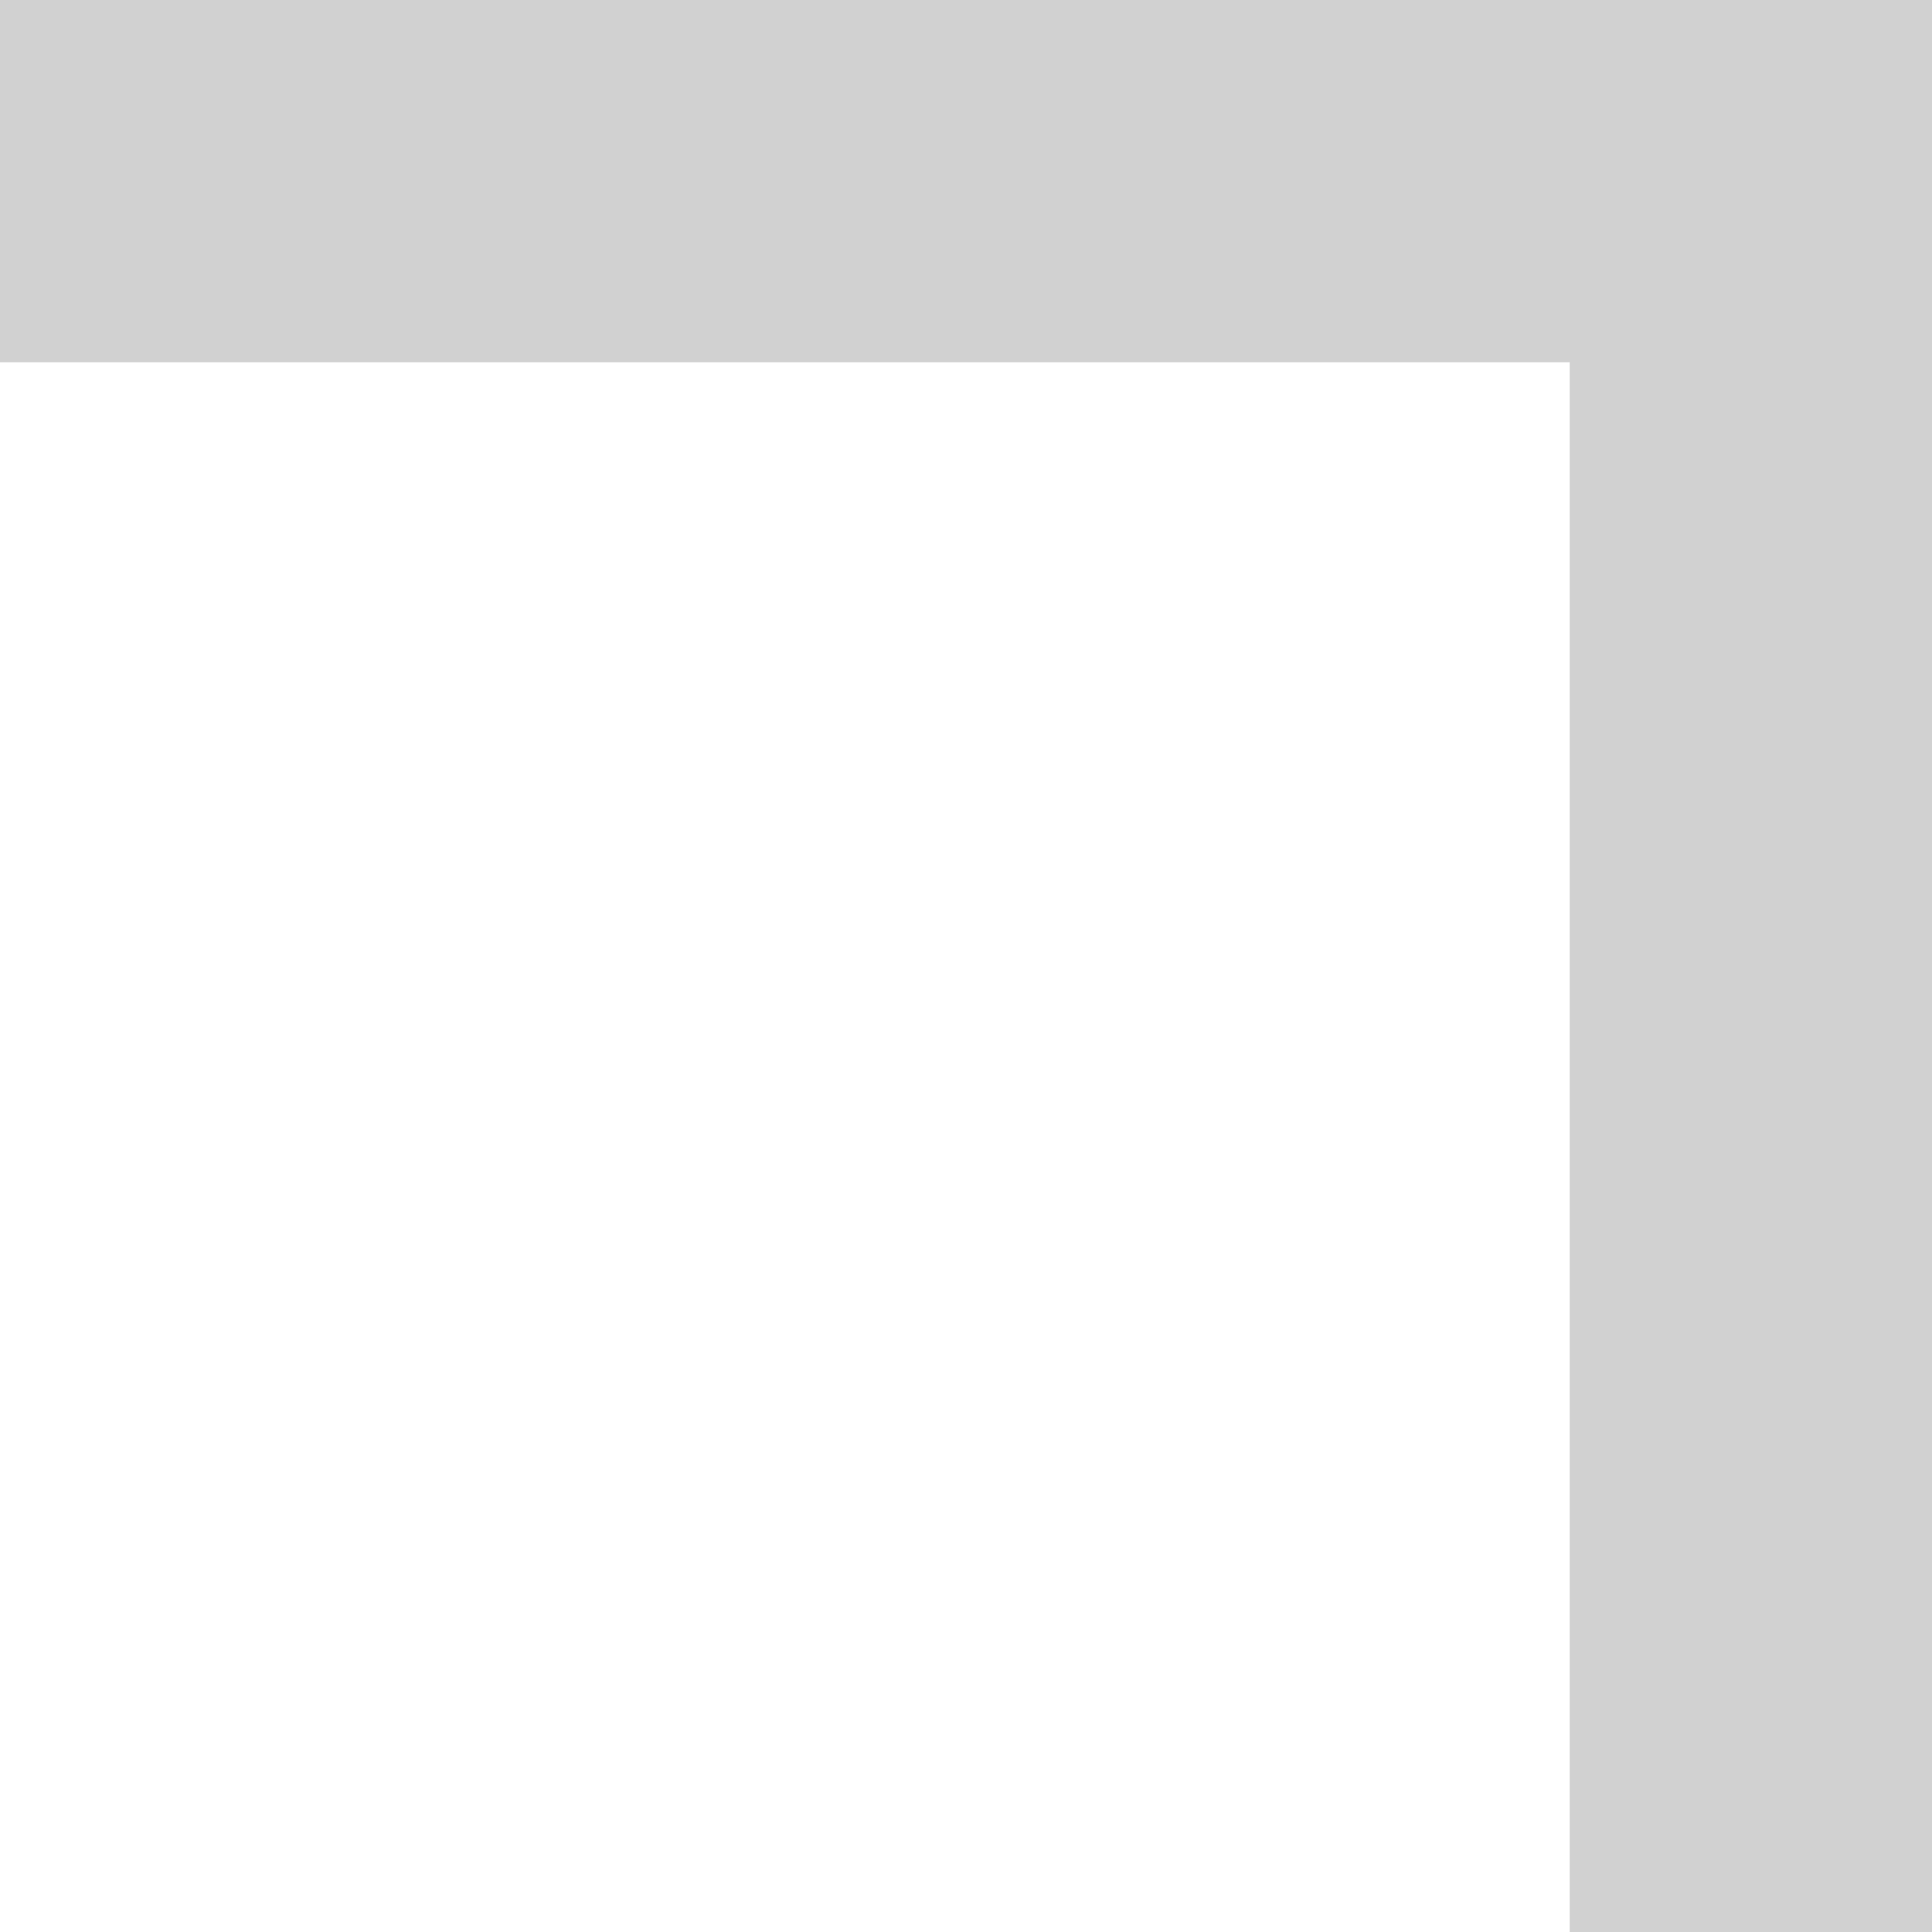
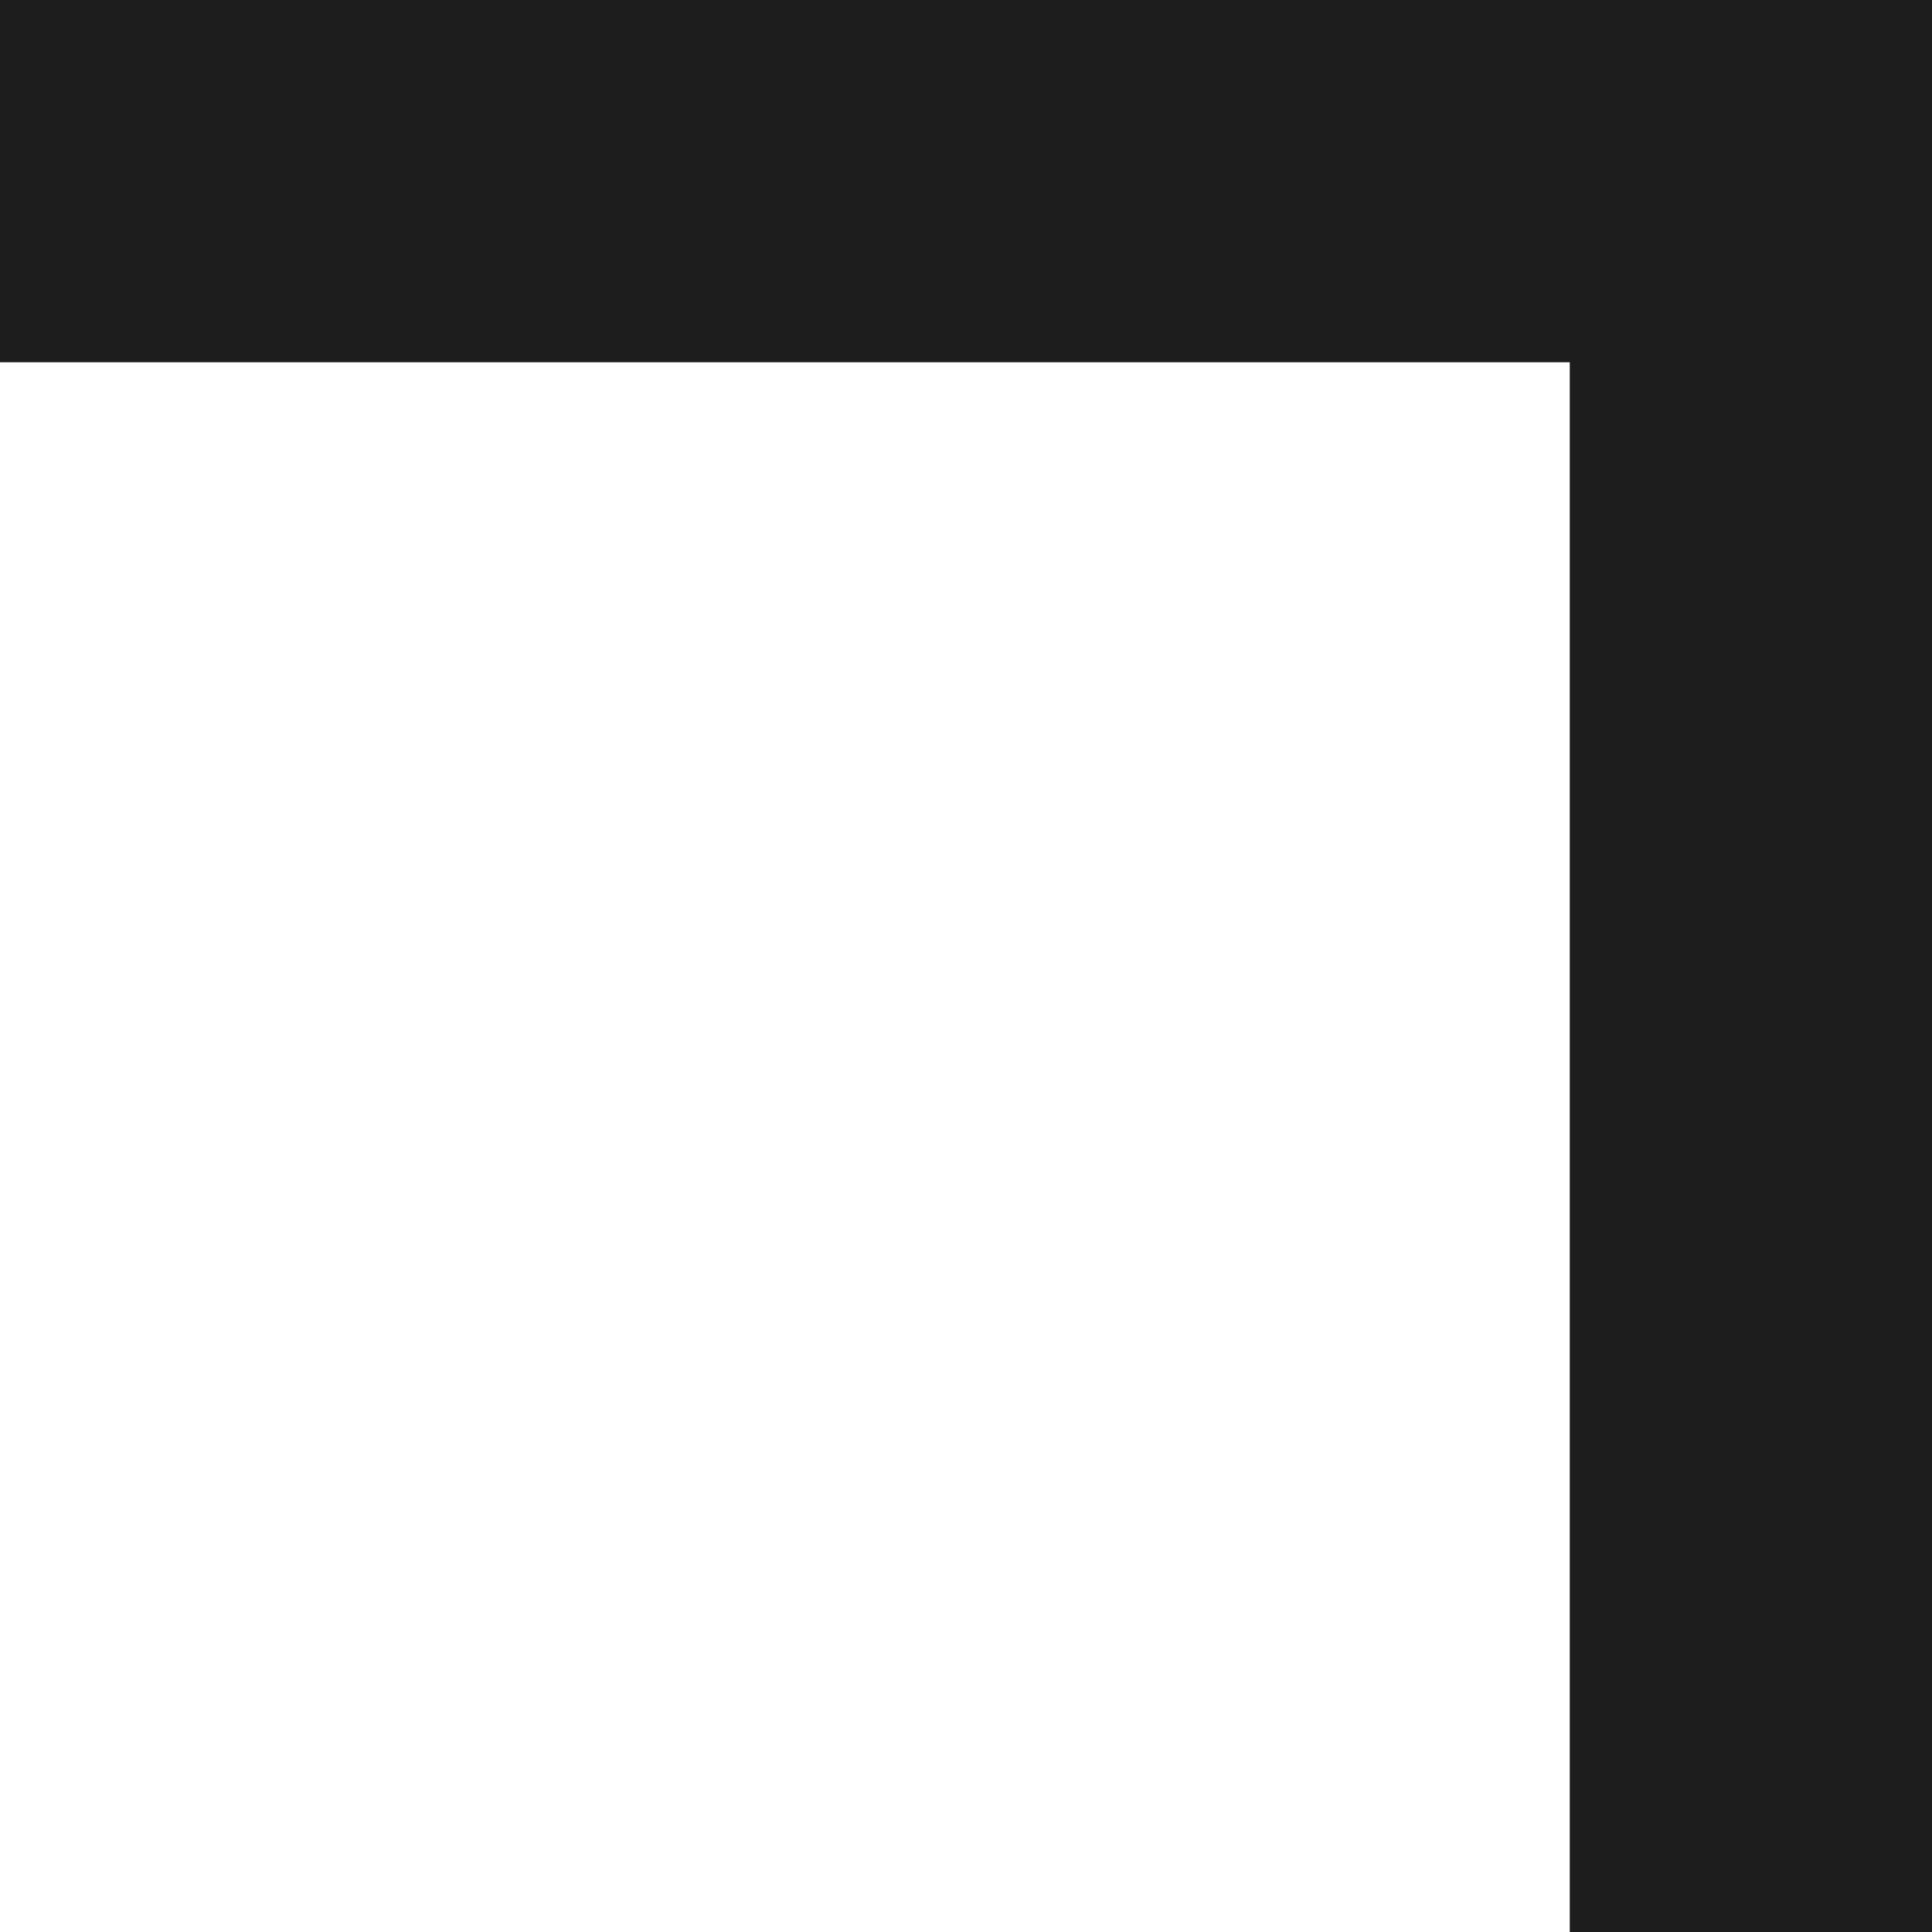
<svg xmlns="http://www.w3.org/2000/svg" width="16" height="16" viewBox="0 0 16 16" fill="none">
-   <line x1="2.7866e-07" y1="1.5" x2="16" y2="1.5" stroke="#D1D1D1" stroke-width="3" />
-   <line x1="14.5" y1="6.55671e-08" x2="14.5" y2="16" stroke="#D1D1D1" stroke-width="3" />
+   <line x1="2.7866e-07" y1="1.5" x2="16" y2="1.5" stroke="#1d1d1d" stroke-width="3" />
+   <line x1="14.5" y1="6.55671e-08" x2="14.5" y2="16" stroke="#1d1d1d" stroke-width="3" />
</svg>
